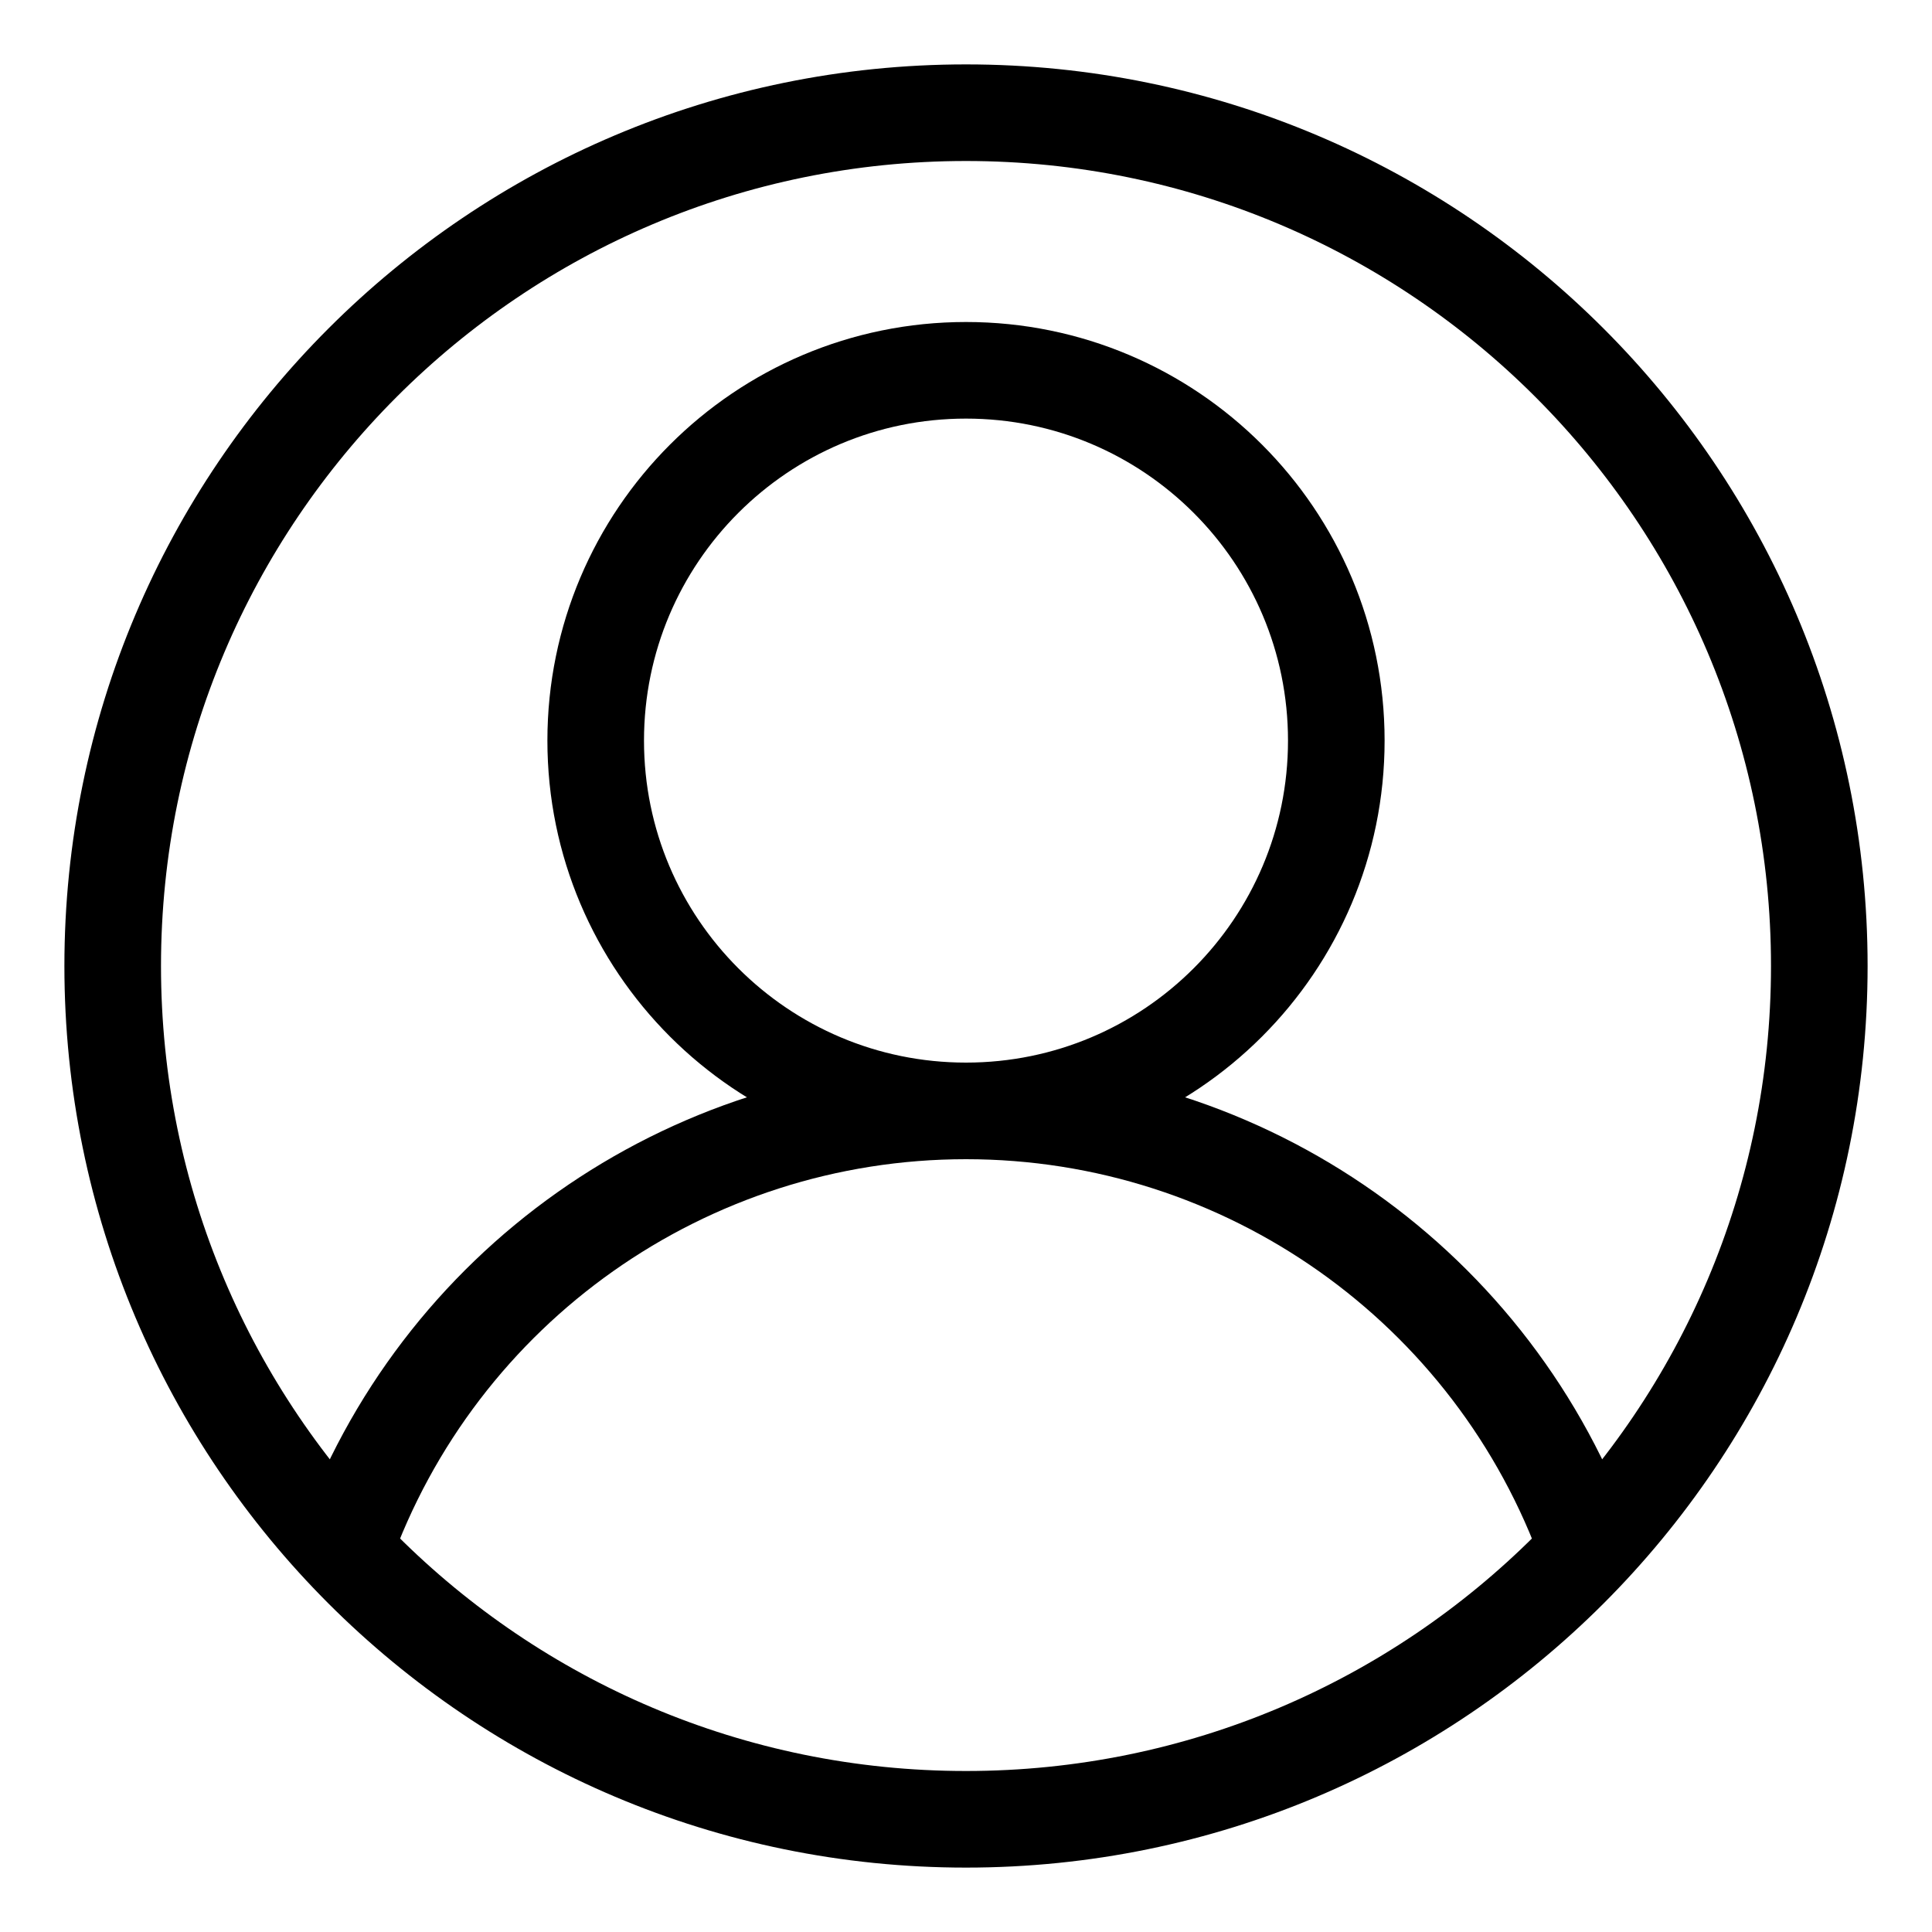
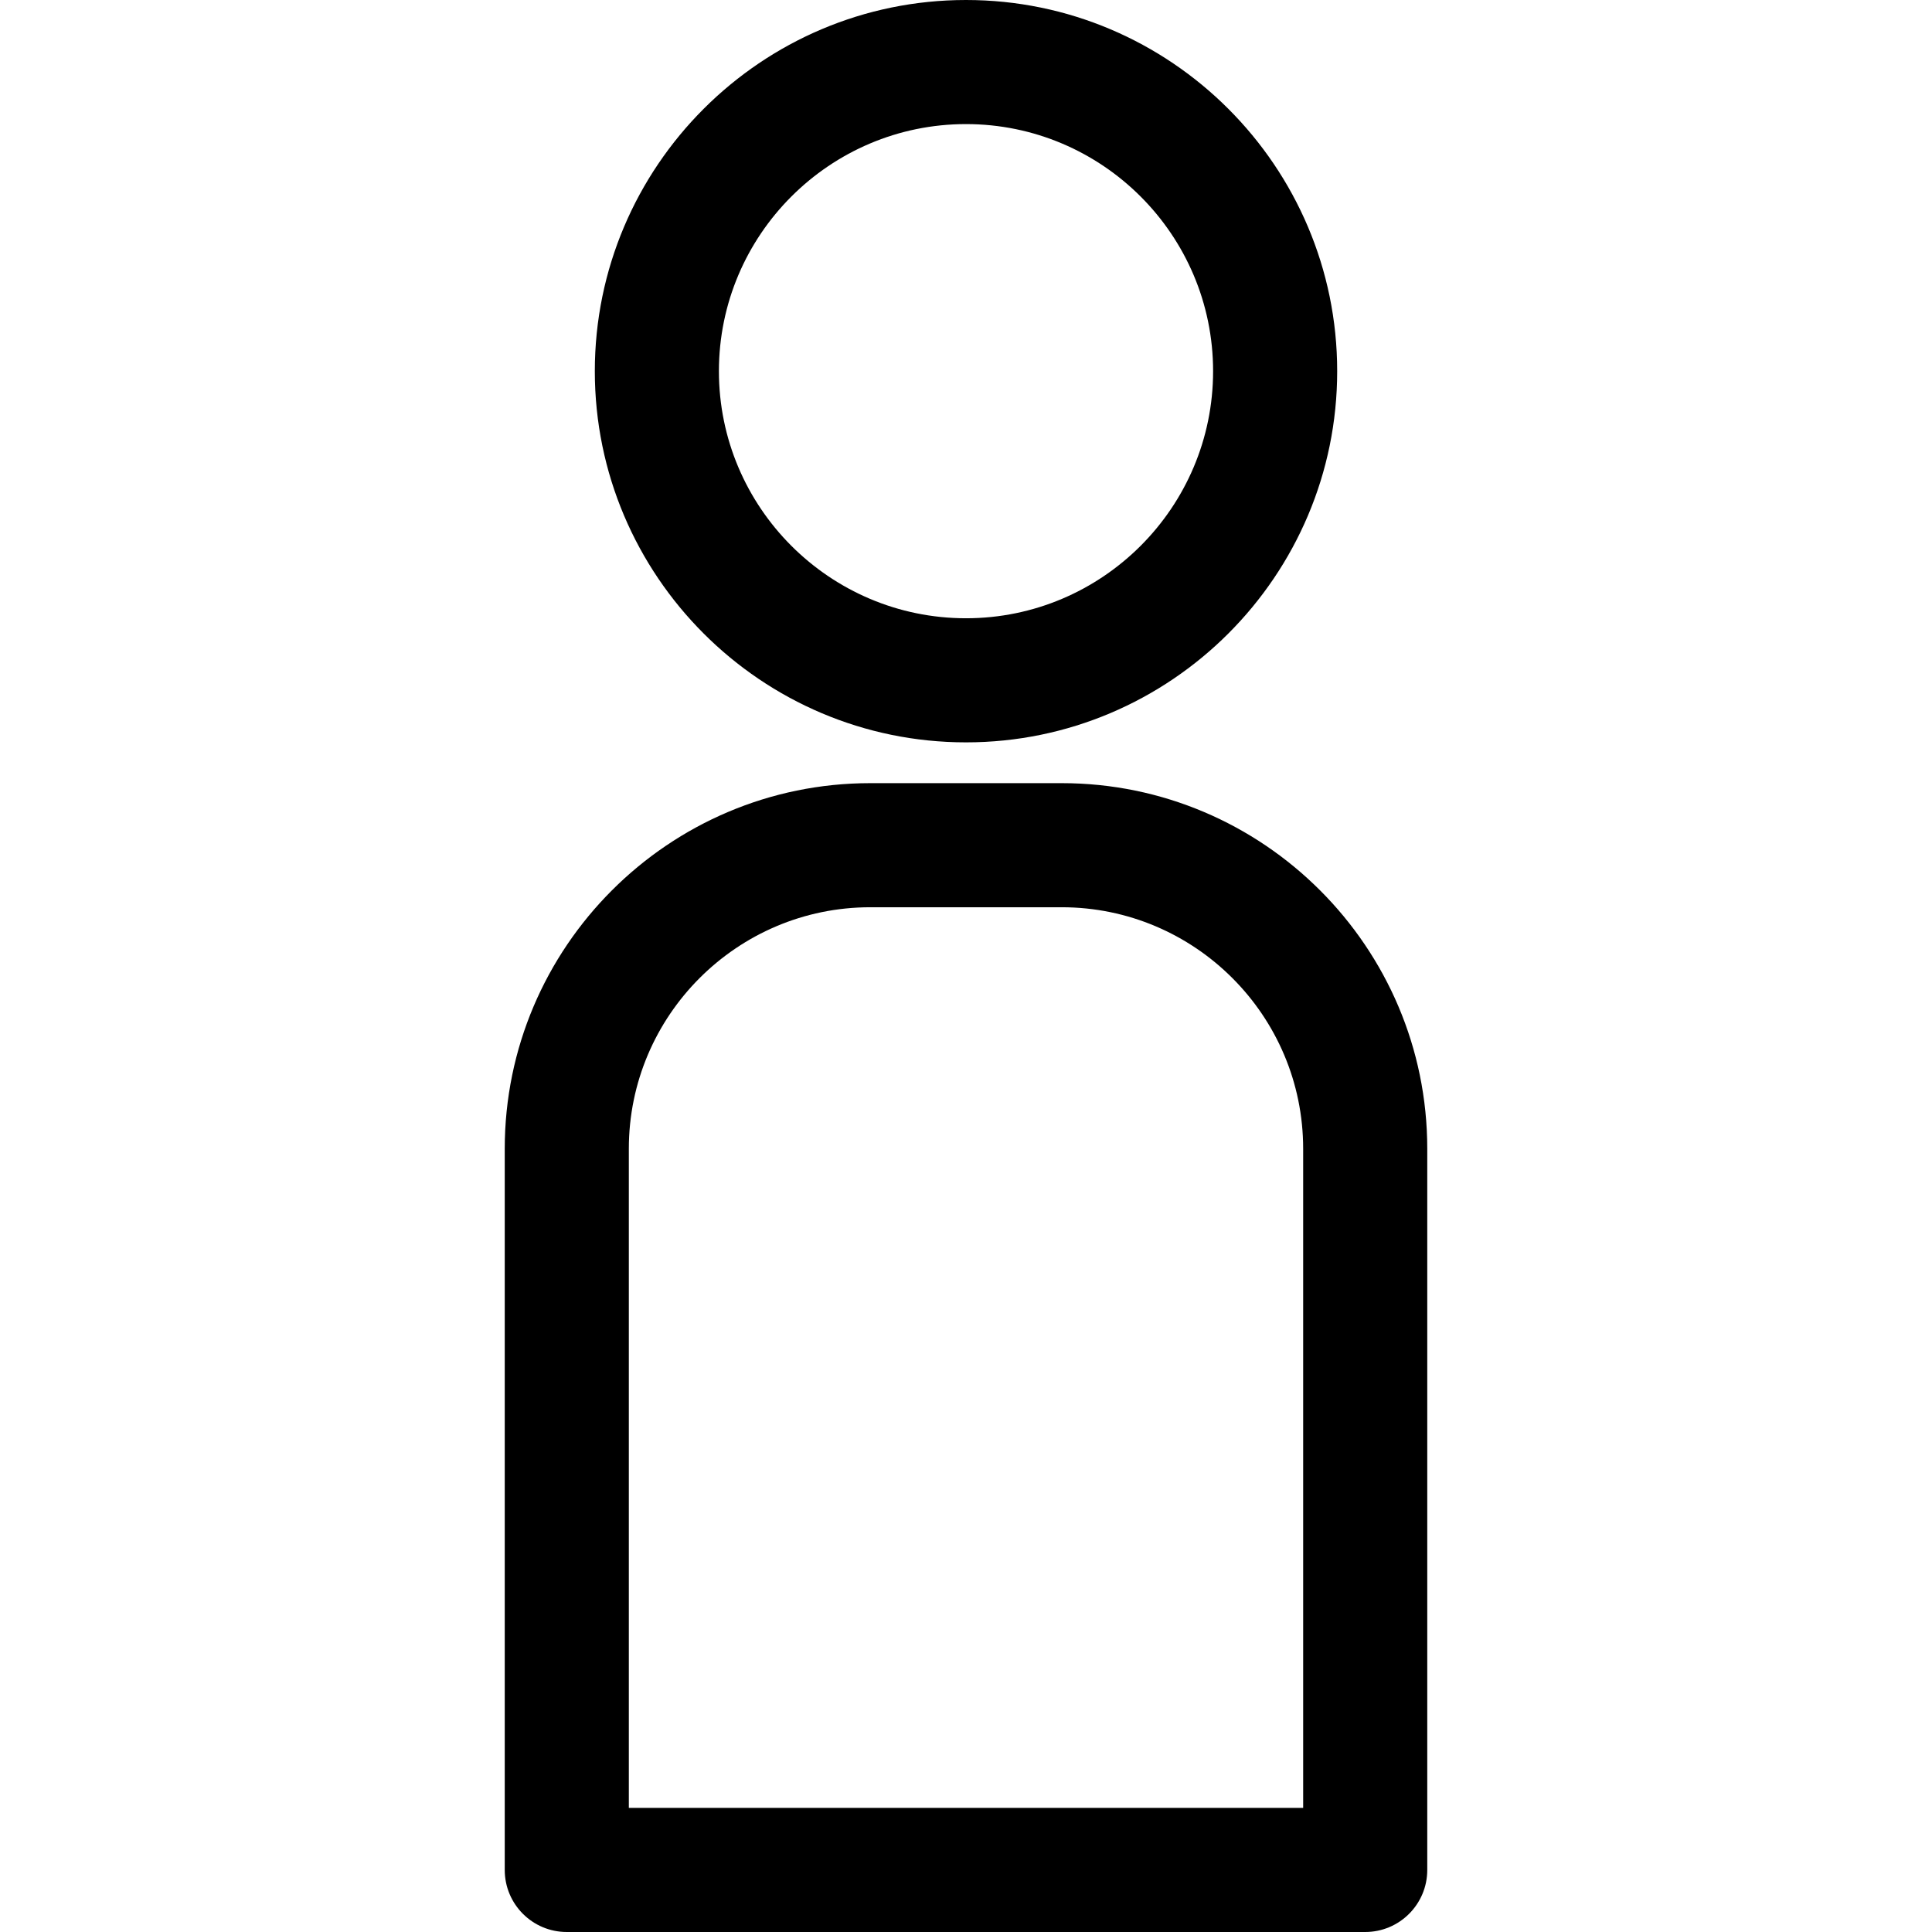
- <svg xmlns="http://www.w3.org/2000/svg" version="1.1" width="600" height="600" stroke="black" stroke-width="30" fill="none">
-   <circle cx="300" cy="300" r="265" />
-   <circle cx="300" cy="230" r="115" />
-   <path d="M106.819,481.4 a205,205 1 0,1 386.363,0" stroke-linecap="butt" />
+ <svg xmlns="http://www.w3.org/2000/svg" version="1.1" id="Capa_1" x="0px" y="0px" viewBox="0 0 280.241 280.241" style="enable-background:new 0 0 280.241 280.241;" xml:space="preserve">
+   <g>
+     <path d="M154.002,113.598h-27.764c-29.237,0-53.024,23.787-53.024,53.025v104.618c0,4.971,4.029,9,9,9h115.813c4.971,0,9-4.029,9-9   V166.623C207.027,137.385,183.24,113.598,154.002,113.598z M189.027,262.241H91.214v-95.618c0-19.313,15.712-35.025,35.024-35.025   h27.764c19.313,0,35.024,15.712,35.024,35.025V262.241z" />
+     <path d="M140.121,107.681c29.688,0,53.841-24.153,53.841-53.84S169.808,0,140.121,0S86.28,24.153,86.28,53.84   S110.433,107.681,140.121,107.681z M140.121,18c19.763,0,35.841,16.078,35.841,35.84s-16.078,35.84-35.841,35.84   S104.28,73.603,104.28,53.84S120.358,18,140.121,18z" />
+   </g>
+   <g>
+ </g>
+   <g>
+ </g>
+   <g>
+ </g>
+   <g>
+ </g>
+   <g>
+ </g>
+   <g>
+ </g>
+   <g>
+ </g>
+   <g>
+ </g>
+   <g>
+ </g>
+   <g>
+ </g>
+   <g>
+ </g>
+   <g>
+ </g>
+   <g>
+ </g>
+   <g>
+ </g>
+   <g>
+ </g>
</svg>
